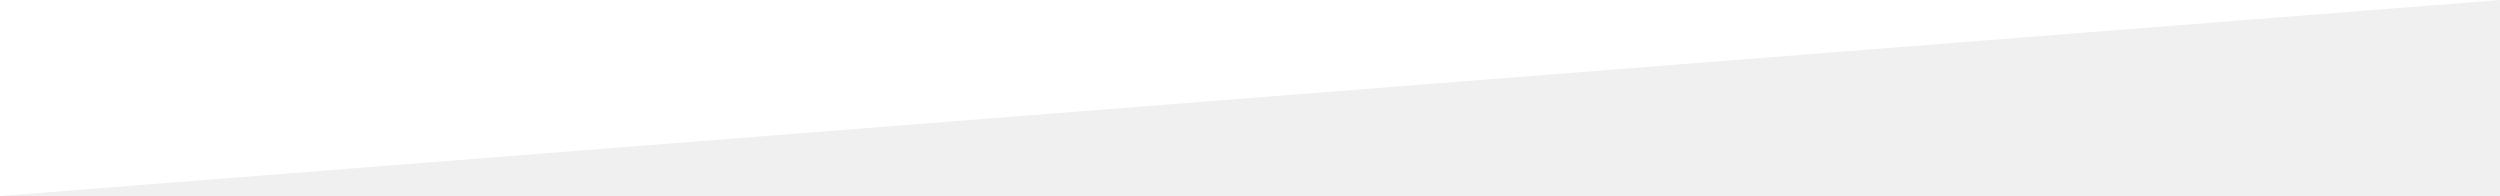
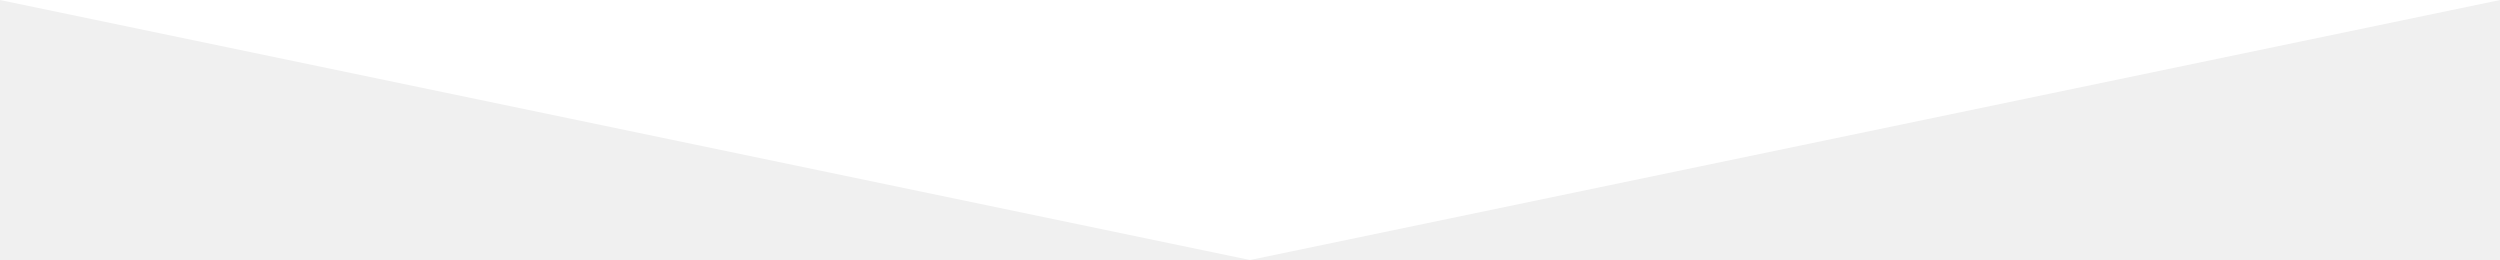
- <svg xmlns="http://www.w3.org/2000/svg" version="1.0" id="Layer_1" x="0px" y="0px" viewBox="0 0 1200 94.074" enable-background="new 0 0 1200 94.074" xml:space="preserve" preserveAspectRatio="none">
-   <polygon fill="#ffffff" points="1200,0 0,0 0,94.074 " />
+ <svg xmlns="http://www.w3.org/2000/svg" version="1.0" id="Layer_1" width="100%" x="0px" y="0px" viewBox="0 0 595.28 61.905" enable-background="new 0 0 595.28 61.905" xml:space="preserve" preserveAspectRatio="none">
+   <polygon fill="#ffffff" points="297.64,61.905 0,0 595.28,0 " />
</svg>
